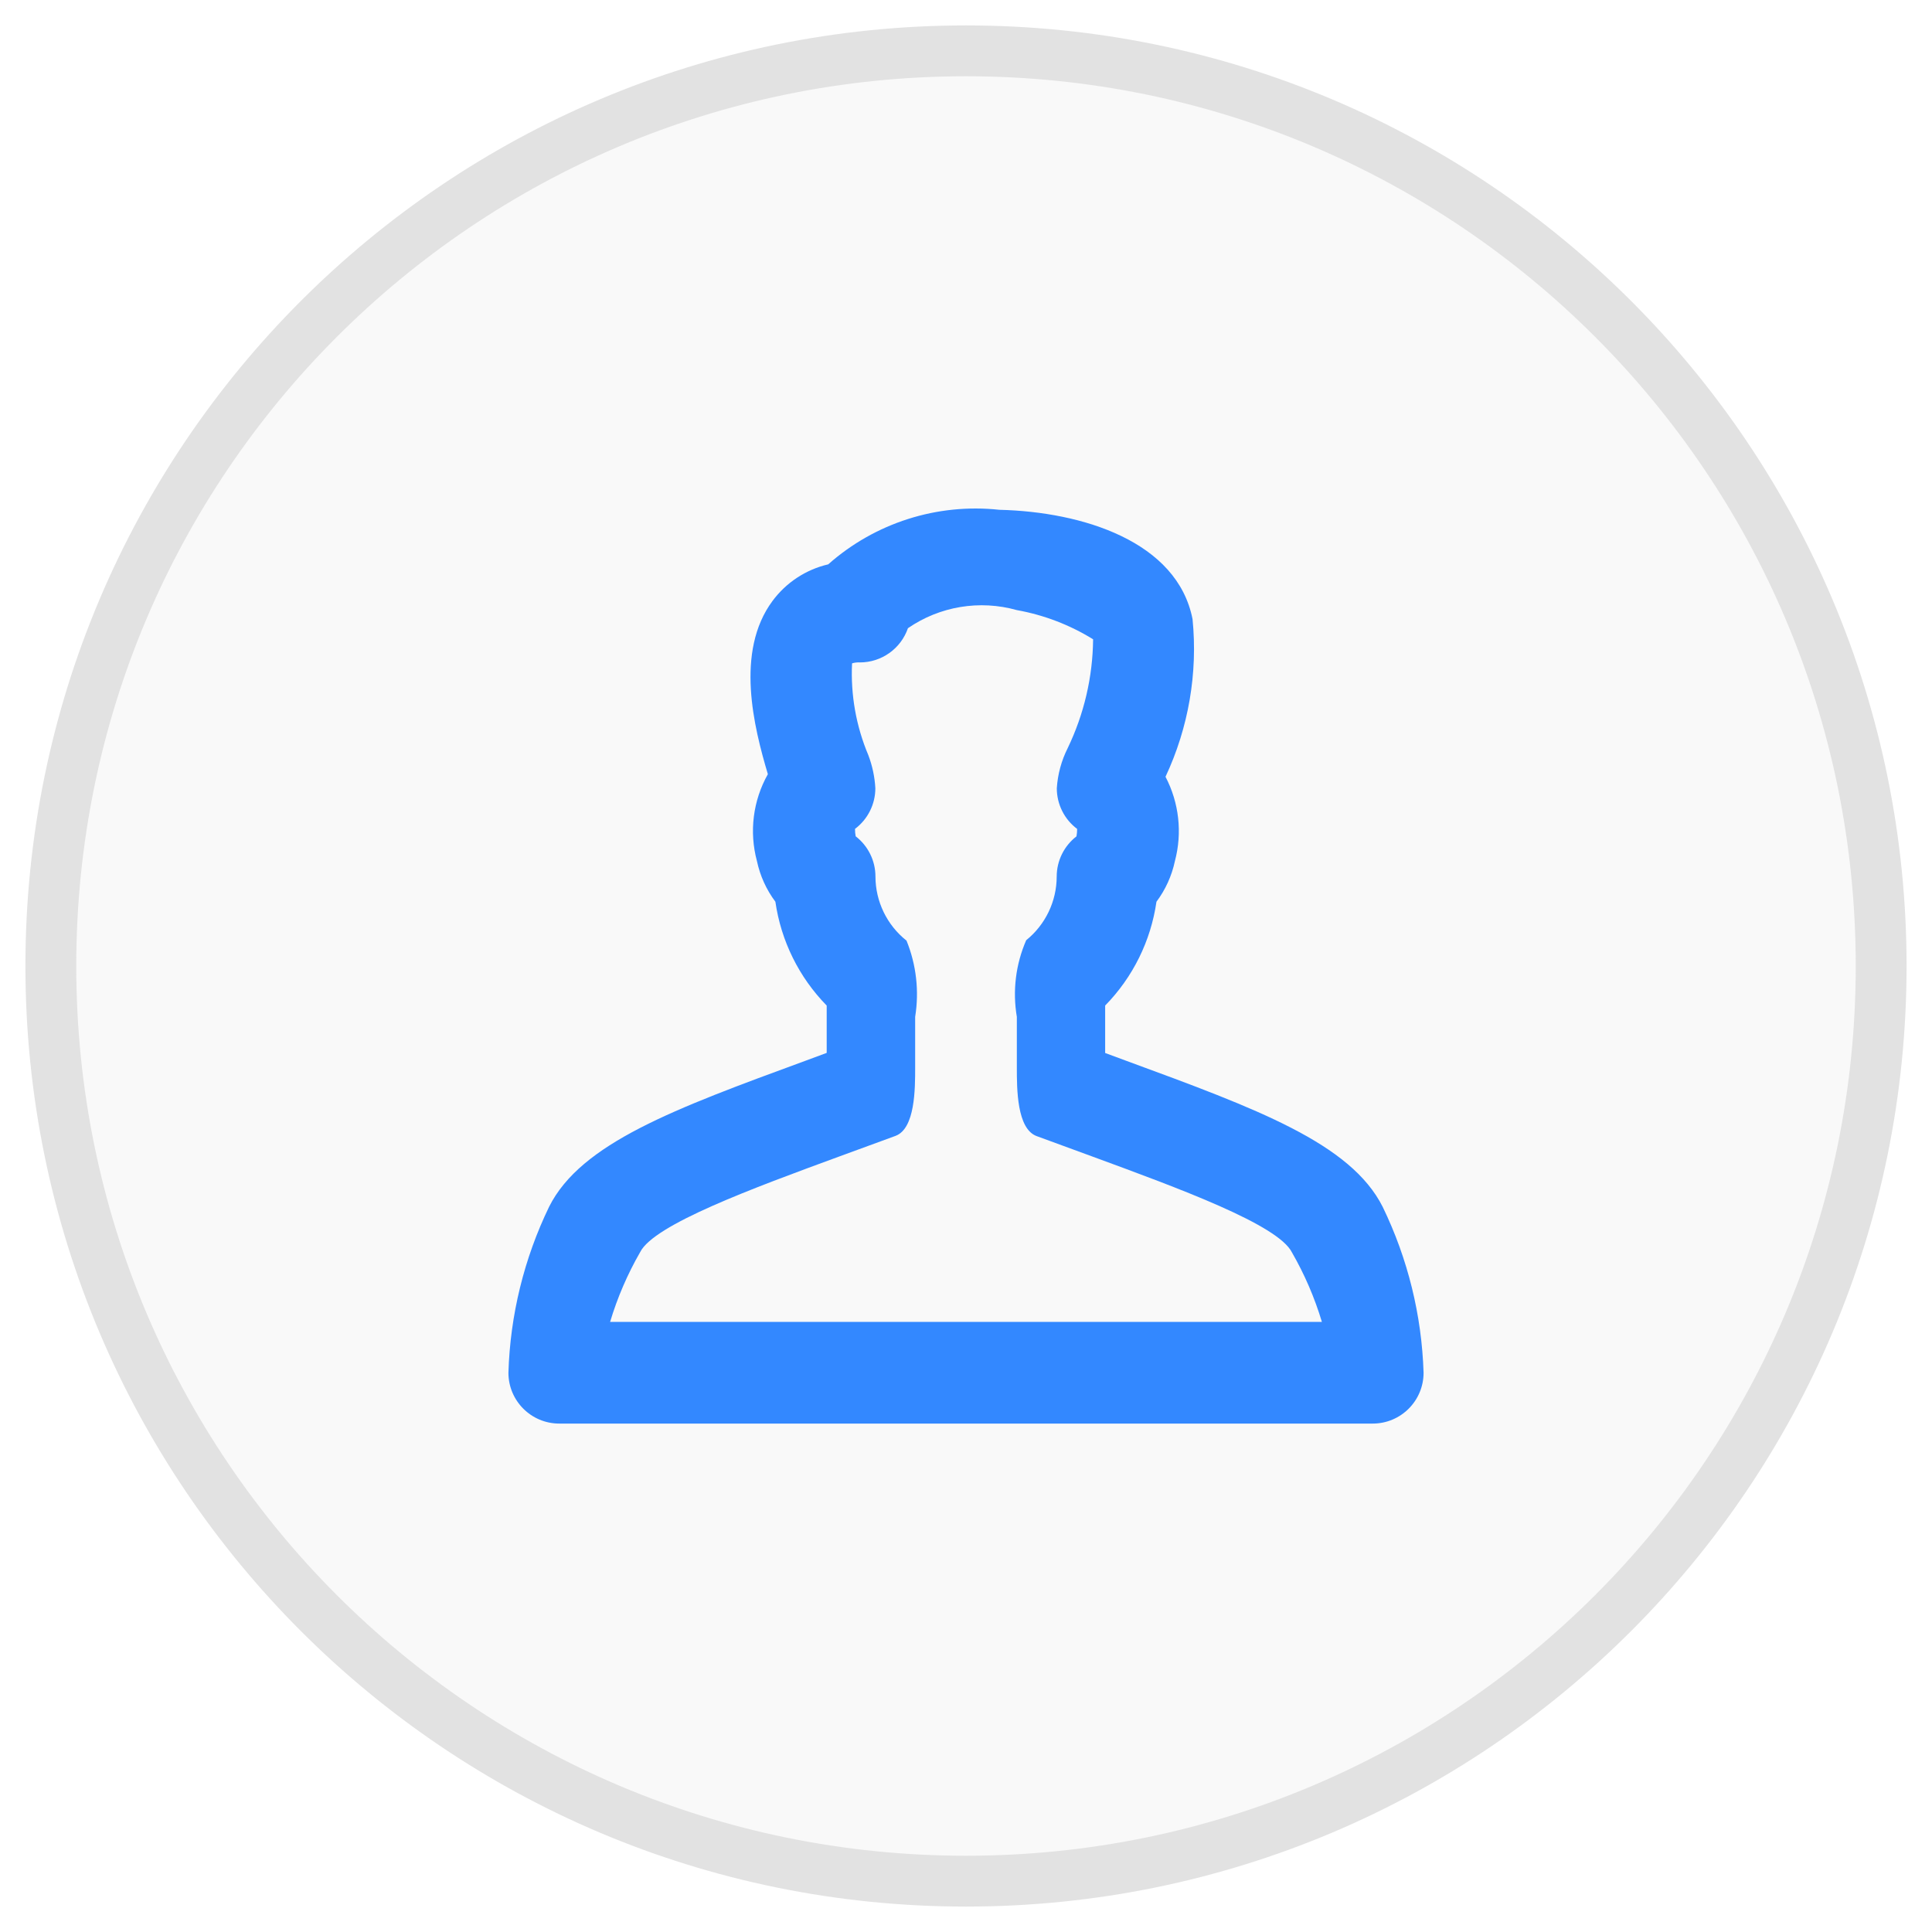
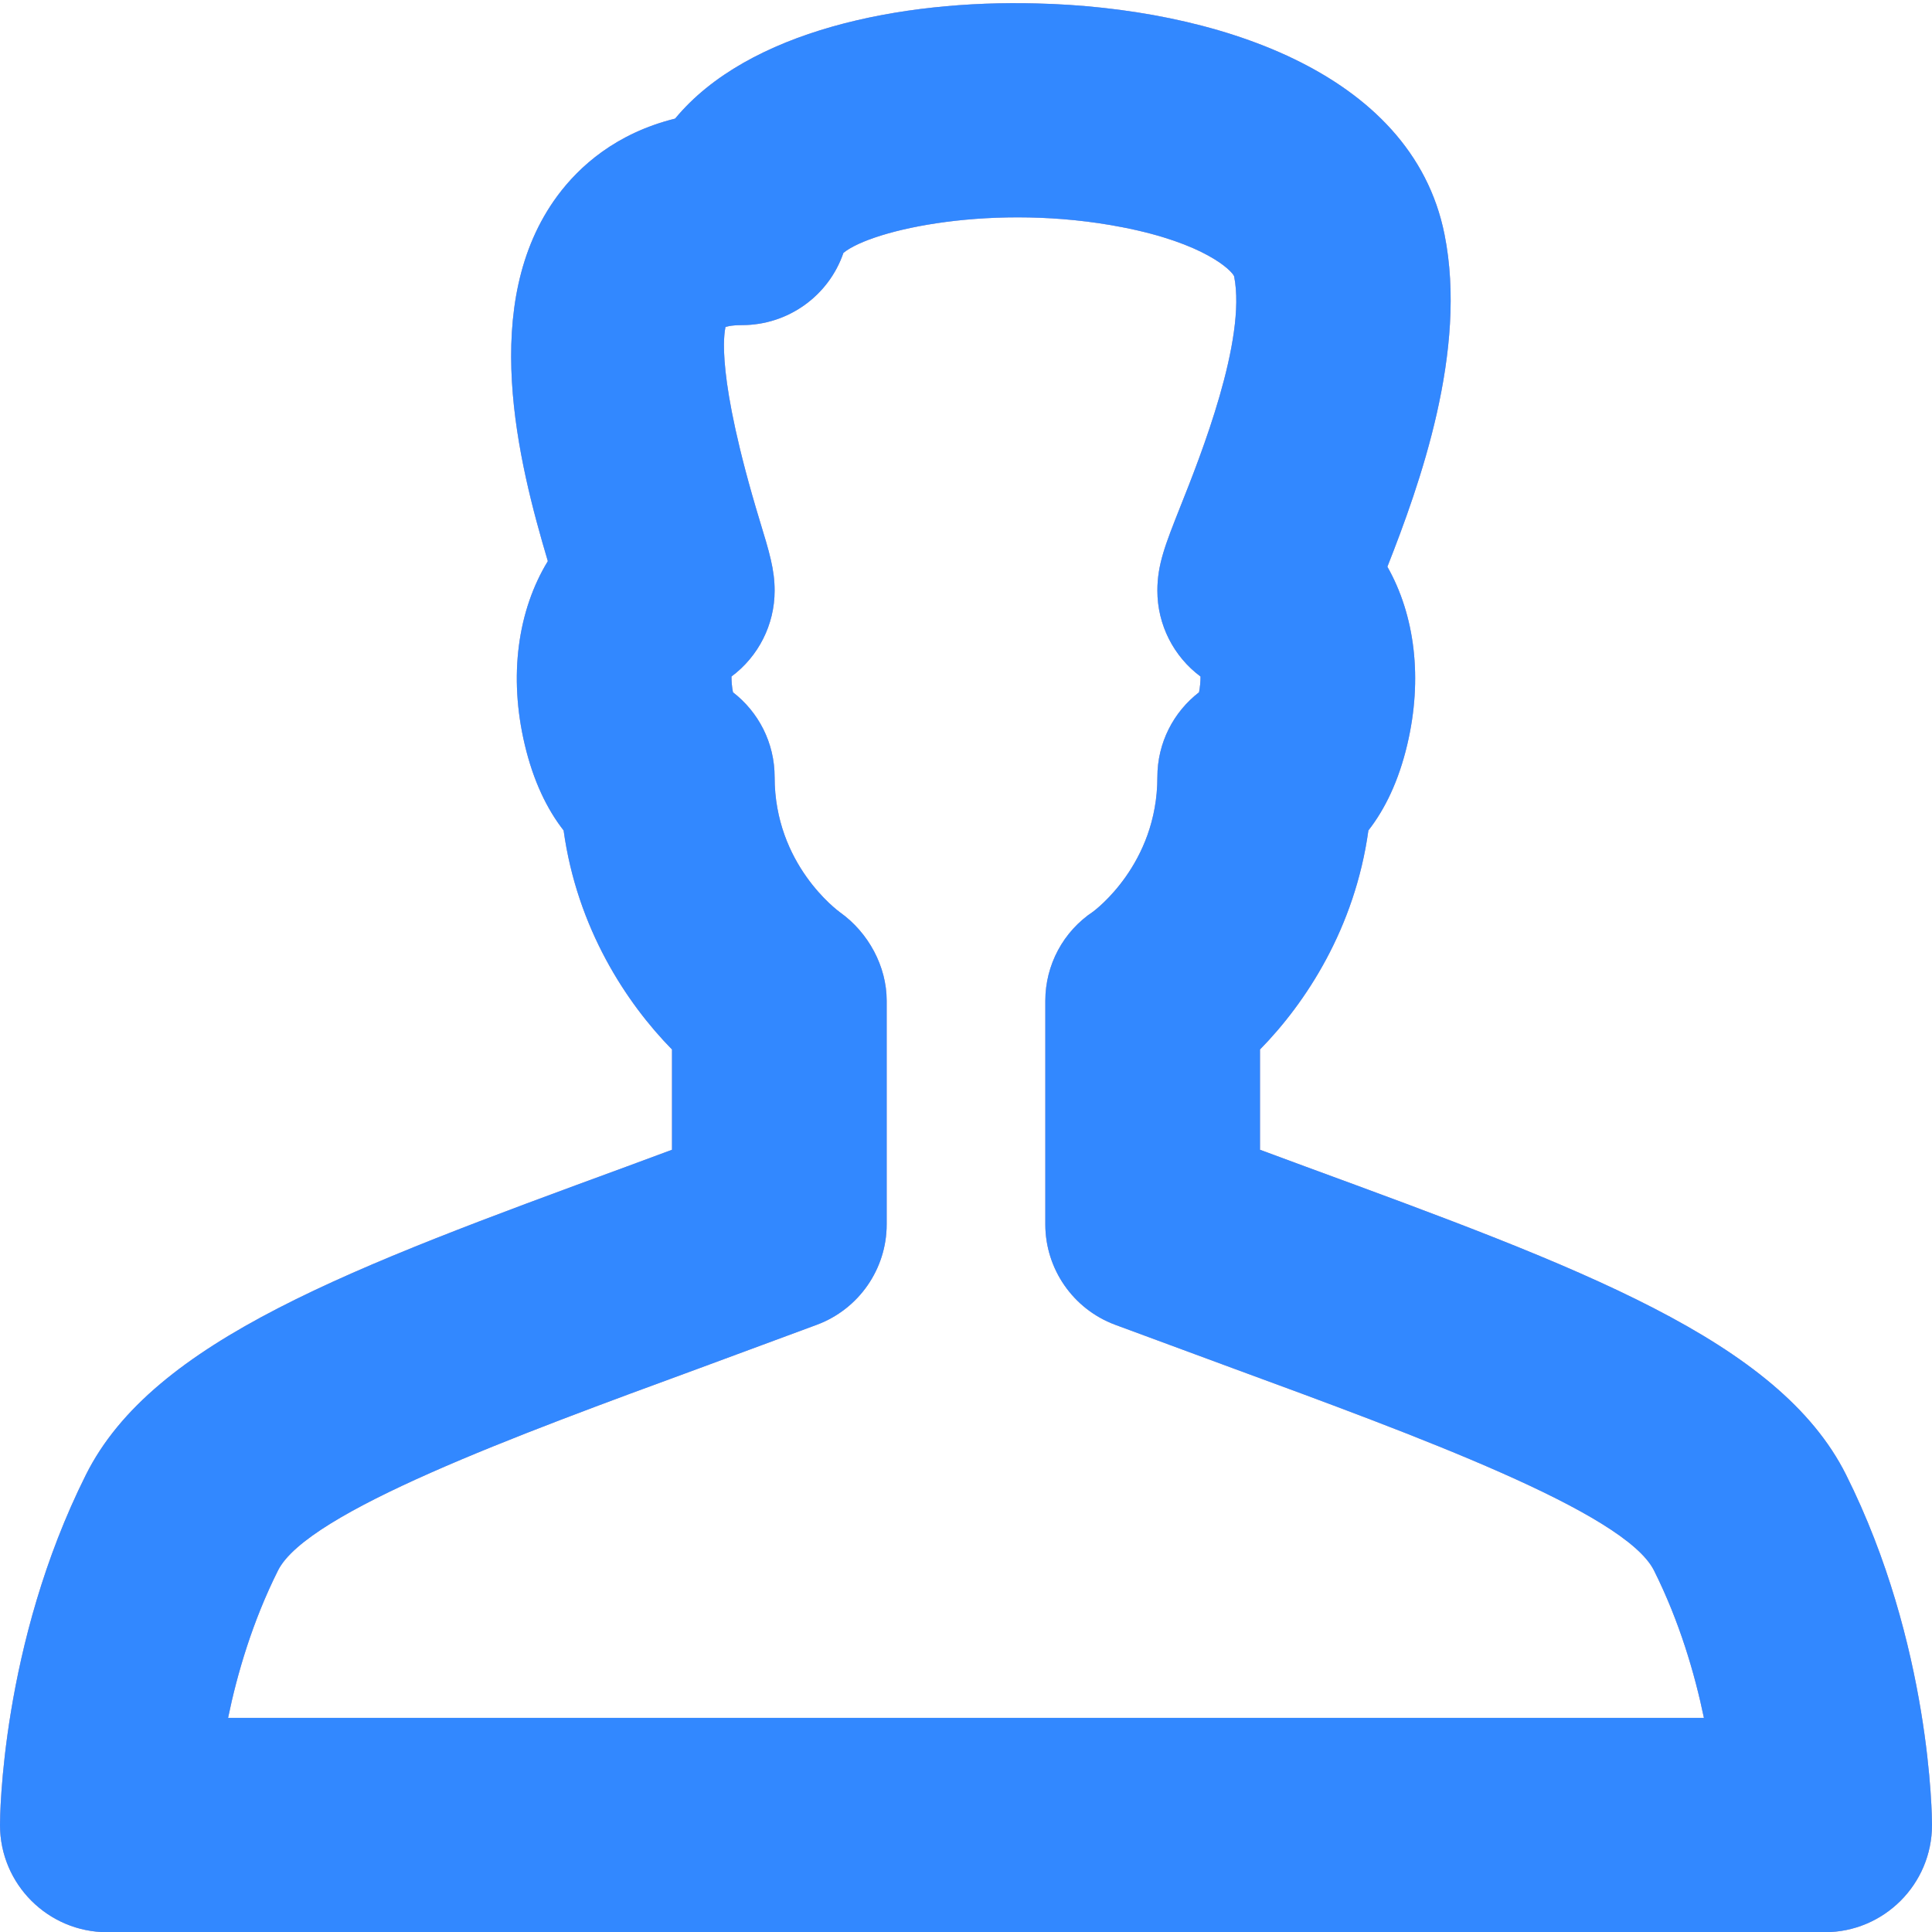
- <svg xmlns="http://www.w3.org/2000/svg" width="38" height="38" viewBox="0 0 38 38">
+ <svg xmlns="http://www.w3.org/2000/svg" preserveAspectRatio="xMidYMid" width="18" height="18" viewBox="0 0 18 18">
  <defs>
    <style>
      .cls-1 {
-         fill: #f9f9f9;
-         stroke: #e2e2e2;
-         stroke-width: 1px;
-       }
- 
-       .cls-2 {
-         fill: #38f;
+         fill: #929292;
+         filter: url(#color-overlay-1);
        fill-rule: evenodd;
      }
    </style>
+     <filter id="color-overlay-1" filterUnits="userSpaceOnUse">
+       <feFlood flood-color="#38f" />
+       <feComposite operator="in" in2="SourceGraphic" />
+       <feBlend in2="SourceGraphic" result="solidFill" />
+     </filter>
  </defs>
-   <circle class="cls-1" cx="19" cy="19" r="18" />
-   <path class="cls-2" d="M27,28H11a1,1,0,0,1-1-1,8.058,8.058,0,0,1,.8-3.264c0.626-1.251,2.472-1.929,5.028-2.867l0.432-.16V19.778a3.662,3.662,0,0,1-1.009-2.042,2.042,2.042,0,0,1-.363-0.8,2.276,2.276,0,0,1,.215-1.709c-0.273-.918-0.65-2.409.092-3.408A1.9,1.9,0,0,1,16.29,11.1a4.369,4.369,0,0,1,3.366-1.073c1.638,0.039,3.5.624,3.8,2.151a5.929,5.929,0,0,1-.532,3.1,2.3,2.3,0,0,1,.185,1.658,2.042,2.042,0,0,1-.363.8,3.662,3.662,0,0,1-1.009,2.042v0.933l0.43,0.159c2.556,0.939,4.4,1.617,5.029,2.868A8.06,8.06,0,0,1,28,27,1,1,0,0,1,27,28ZM12,26H26a6.475,6.475,0,0,0-.59-1.368c-0.272-.544-2.216-1.257-3.931-1.887l-1.091-.4C20,22.2,20,21.416,20,21V20a2.659,2.659,0,0,1,.184-1.507,1.613,1.613,0,0,0,.6-1.253,1,1,0,0,1,.389-0.79,0.781,0.781,0,0,0,.013-0.146,1,1,0,0,1-.4-0.8A2.051,2.051,0,0,1,21,14.715a5.047,5.047,0,0,0,.5-2.141A4.293,4.293,0,0,0,20,12a2.556,2.556,0,0,0-2.142.356,1,1,0,0,1-.945.673,0.439,0.439,0,0,0-.154.018,4.131,4.131,0,0,0,.32,1.806,2.173,2.173,0,0,1,.138.65,1,1,0,0,1-.4.8,0.765,0.765,0,0,0,.013.146,1,1,0,0,1,.389.79,1.613,1.613,0,0,0,.611,1.262A2.8,2.8,0,0,1,18,20v1c0,0.416,0,1.2-.388,1.342l-1.092.4c-1.714.629-3.658,1.343-3.929,1.886A6.484,6.484,0,0,0,12,26Zm5.883-13.727h0Z" />
+   <path d="M17.000,18.002 L1.000,18.002 C0.448,18.002 0.000,17.555 0.000,17.003 C0.000,16.935 0.009,15.320 0.801,13.739 C1.427,12.488 3.273,11.810 5.829,10.872 L6.261,10.712 L6.261,9.778 C5.833,9.342 5.377,8.646 5.251,7.737 C5.097,7.540 4.969,7.277 4.889,6.938 C4.737,6.298 4.824,5.687 5.104,5.228 C4.831,4.310 4.454,2.820 5.196,1.821 C5.397,1.551 5.737,1.242 6.290,1.105 C6.969,0.284 8.394,-0.002 9.657,0.032 C11.294,0.071 13.153,0.657 13.458,2.183 C13.676,3.266 13.226,4.518 12.926,5.280 C13.182,5.732 13.257,6.321 13.111,6.938 C13.031,7.277 12.903,7.540 12.749,7.737 C12.623,8.646 12.167,9.342 11.739,9.778 L11.739,10.712 L12.169,10.871 C14.725,11.809 16.572,12.488 17.199,13.739 C17.991,15.320 18.000,16.935 18.000,17.003 C18.000,17.555 17.552,18.002 17.000,18.002 ZM2.125,16.005 L15.875,16.005 C15.790,15.596 15.648,15.108 15.410,14.632 C15.138,14.088 13.194,13.375 11.479,12.745 L10.388,12.342 C9.998,12.196 9.739,11.823 9.739,11.407 L9.739,9.324 C9.739,8.990 9.906,8.678 10.185,8.493 C10.196,8.484 10.783,8.054 10.783,7.240 C10.783,6.918 10.935,6.632 11.171,6.450 C11.181,6.401 11.185,6.347 11.185,6.303 C10.935,6.117 10.783,5.822 10.783,5.503 C10.783,5.260 10.855,5.078 10.999,4.715 C11.184,4.251 11.616,3.164 11.498,2.574 C11.477,2.521 11.224,2.266 10.456,2.117 C9.271,1.886 8.126,2.137 7.858,2.356 C7.721,2.756 7.343,3.029 6.913,3.029 C6.801,3.029 6.759,3.047 6.759,3.047 C6.749,3.104 6.663,3.482 7.079,4.853 C7.169,5.147 7.217,5.308 7.217,5.503 C7.217,5.822 7.065,6.117 6.815,6.303 C6.815,6.347 6.819,6.401 6.829,6.450 C7.065,6.632 7.217,6.918 7.217,7.240 C7.217,8.054 7.804,8.484 7.829,8.502 C8.090,8.689 8.261,9.002 8.261,9.324 L8.261,11.407 C8.261,11.823 8.002,12.196 7.612,12.342 L6.520,12.746 C4.805,13.375 2.862,14.088 2.590,14.632 C2.352,15.108 2.209,15.596 2.125,16.005 ZM7.883,2.273 C7.883,2.273 7.883,2.273 7.883,2.273 C7.883,2.273 7.883,2.273 7.883,2.273 Z" class="cls-1" />
</svg>
